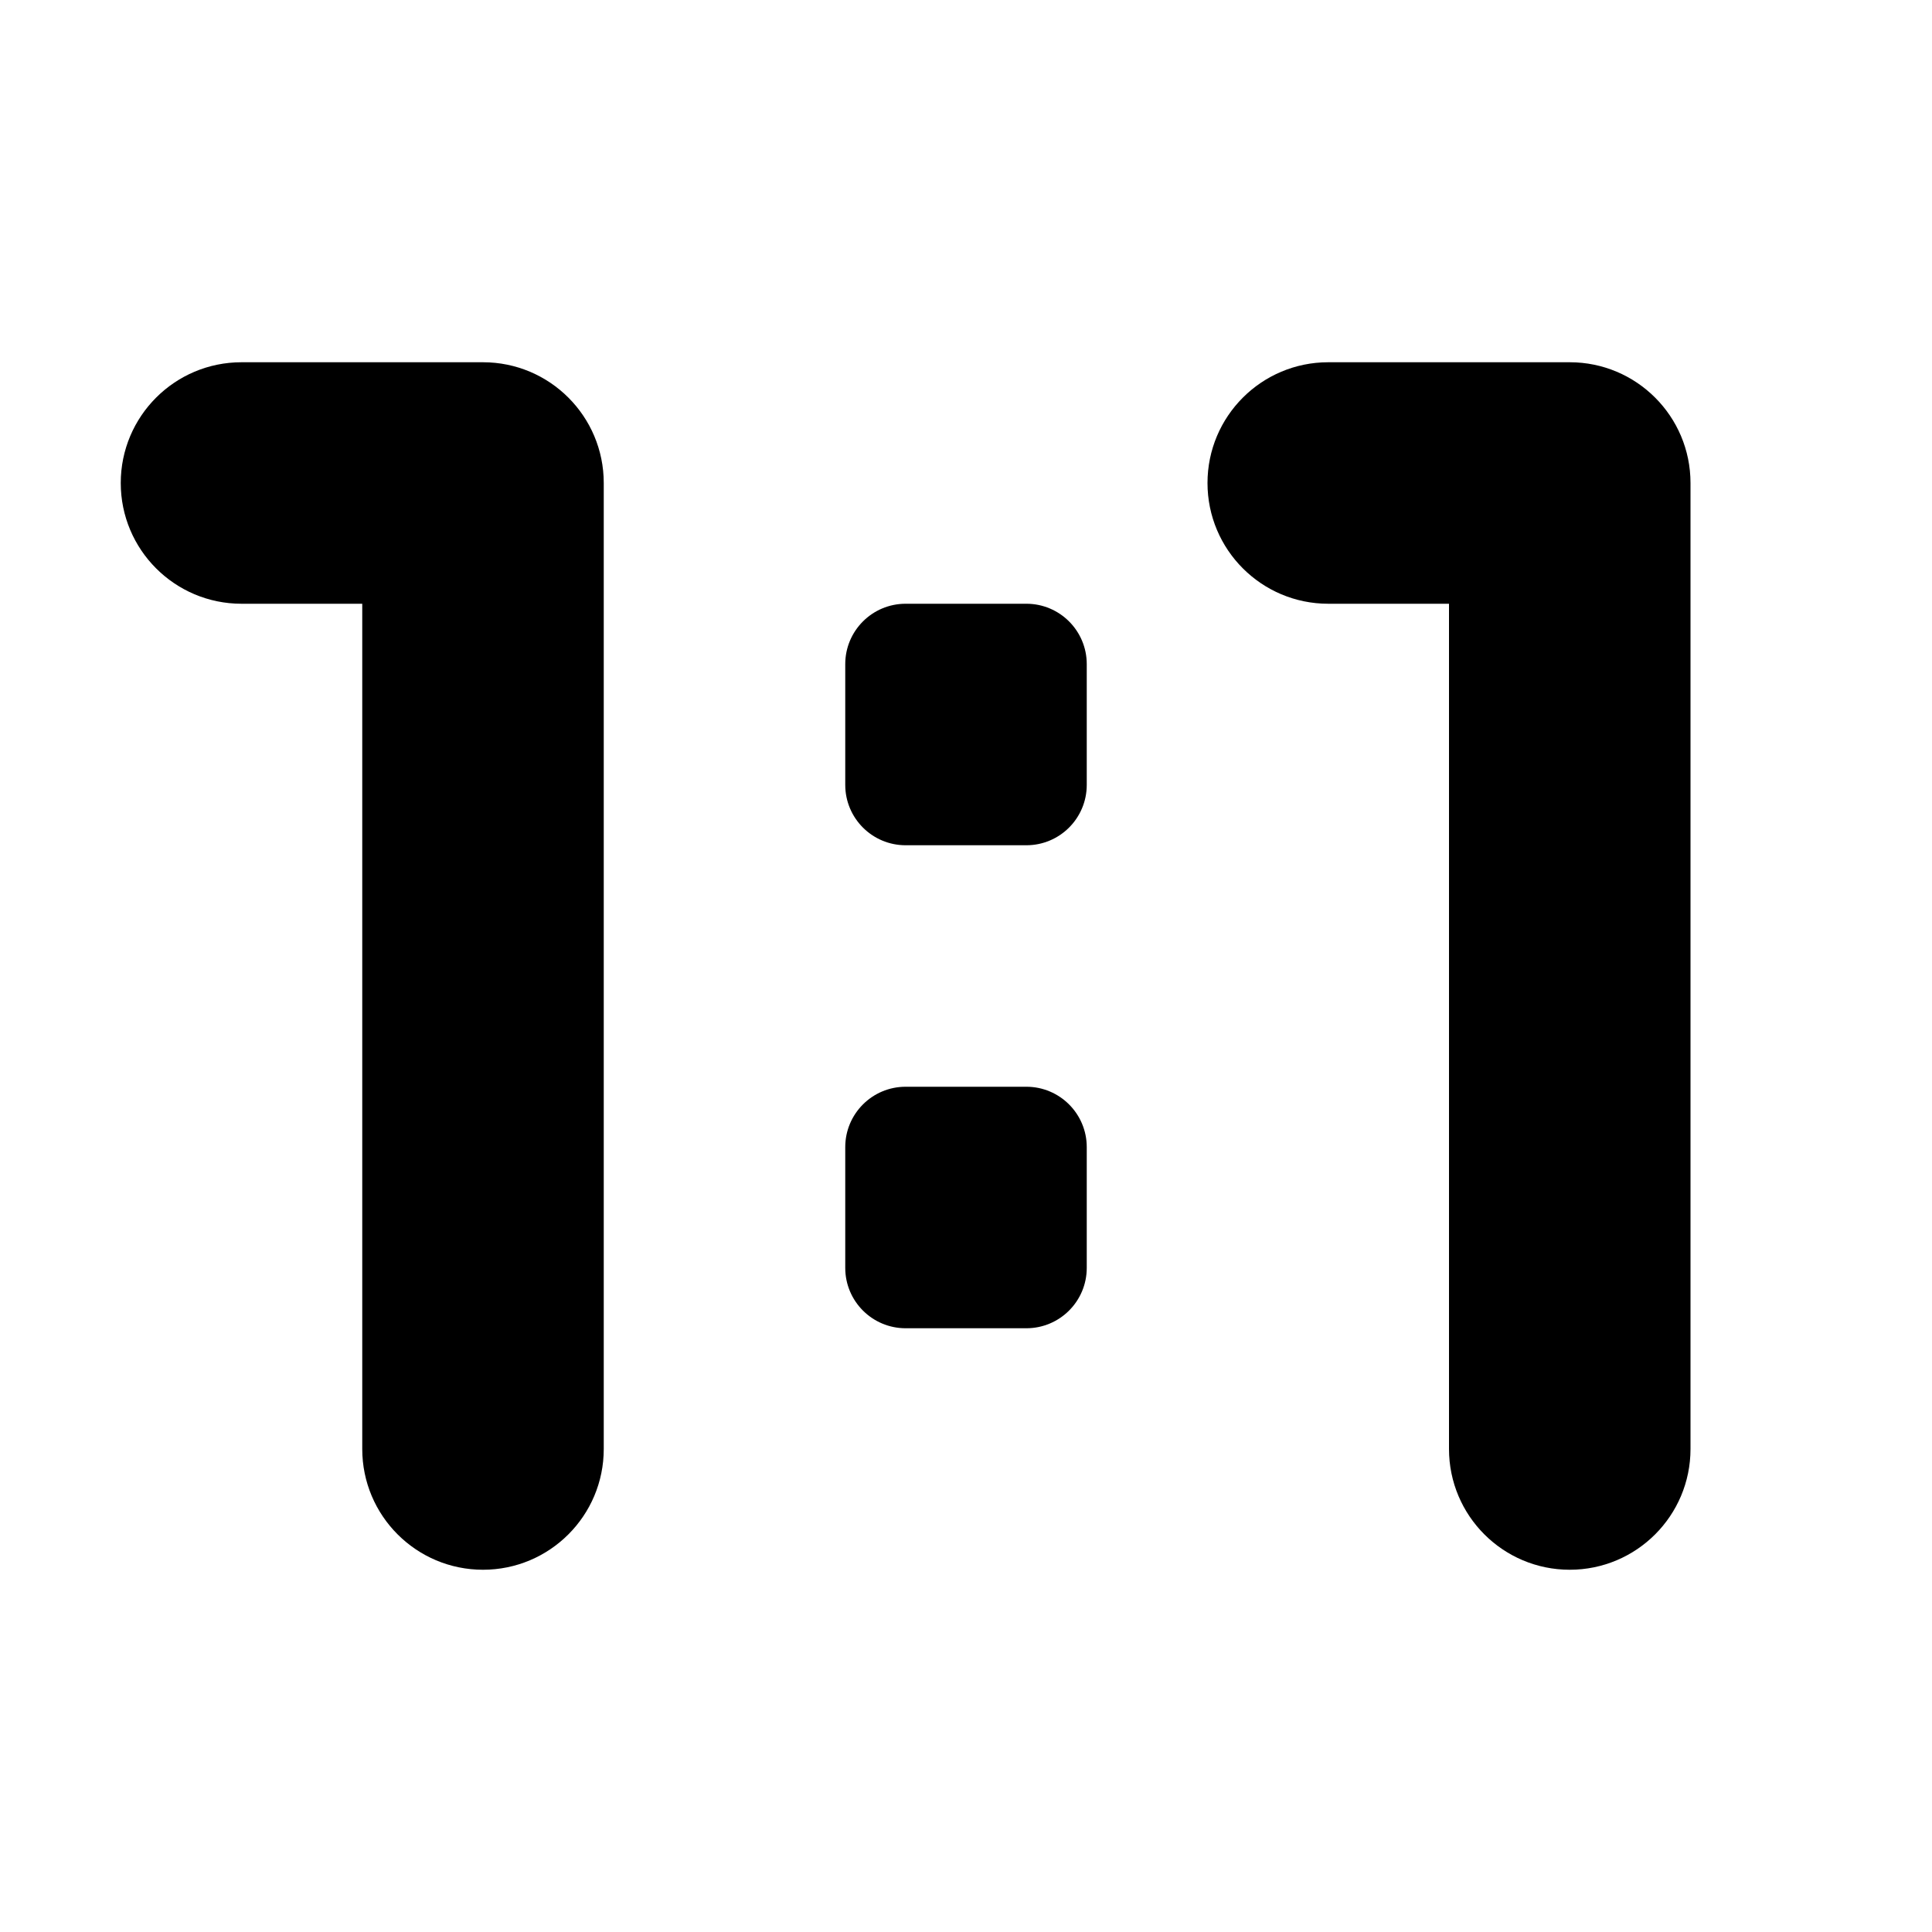
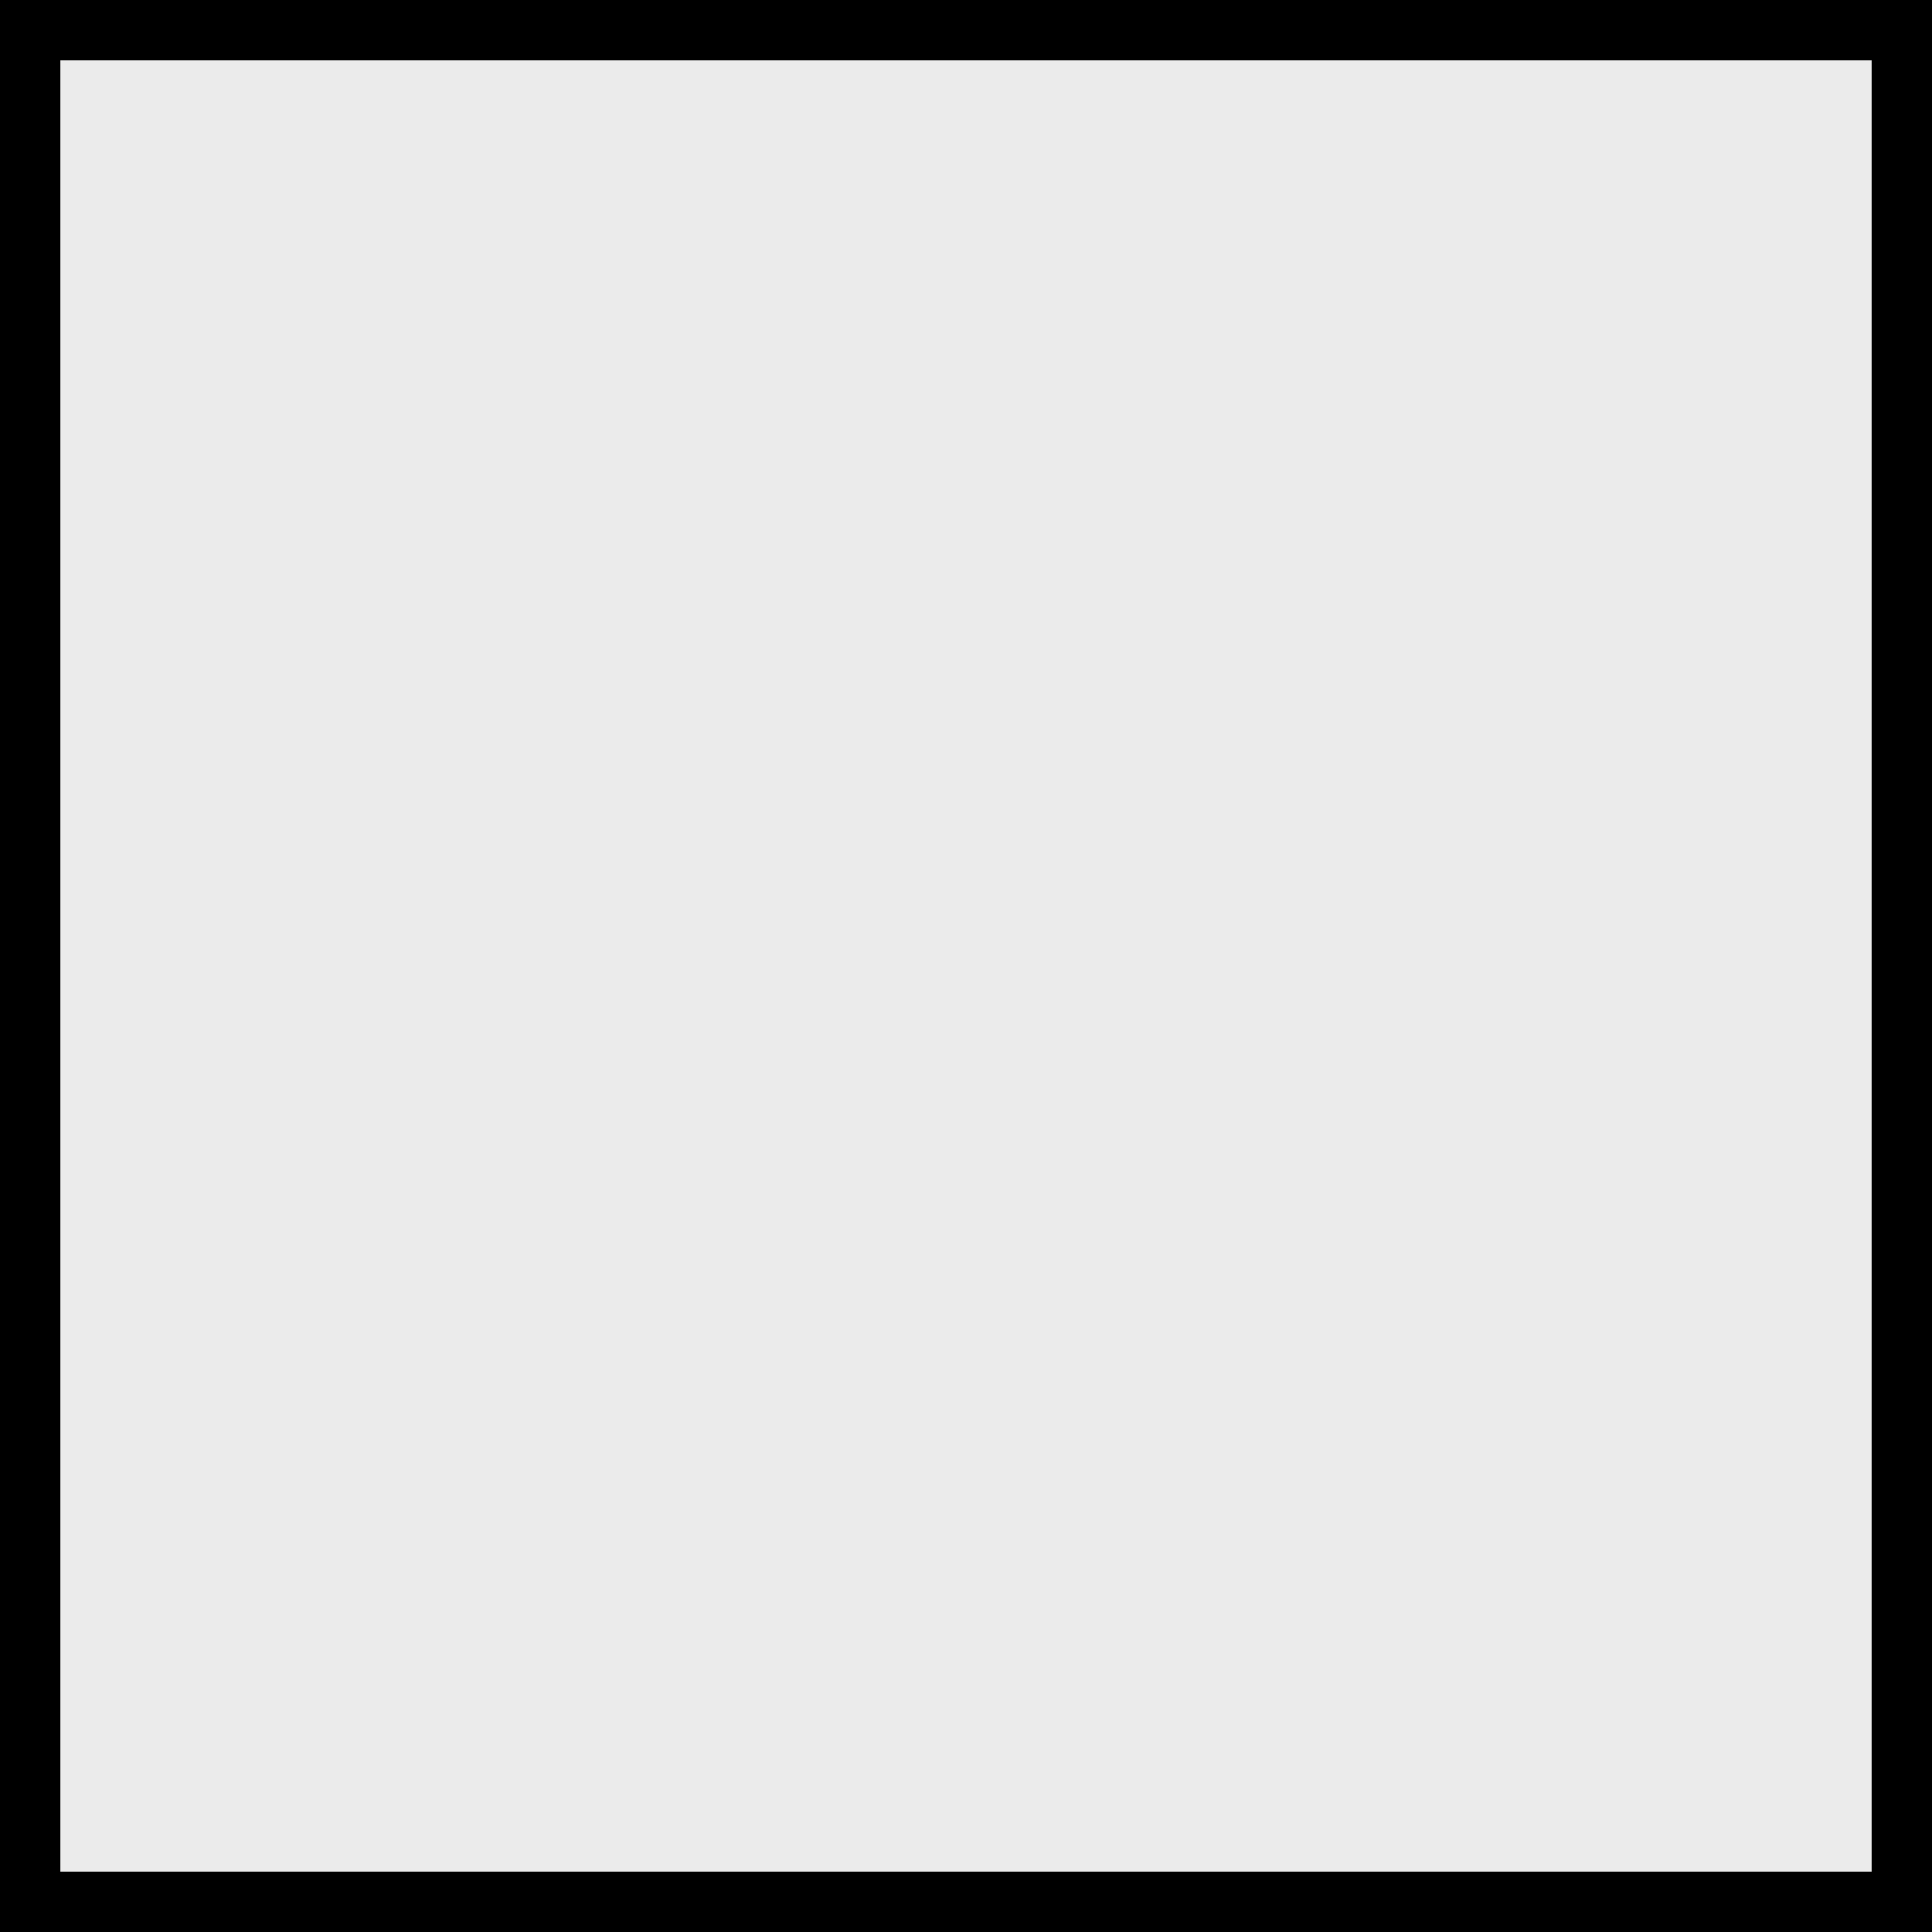
- <svg xmlns="http://www.w3.org/2000/svg" width="16" height="16" fill-rule="evenodd" clip-rule="evenodd" stroke-linejoin="round" stroke-miterlimit="2">
-   <path fill="none" d="M0 0h16v16H0z" />
-   <path d="M1 4a1 1 0 011-1h2a1 1 0 011 1v8a1 1 0 01-2 0V5H2a1 1 0 01-1-1zm9 0a1 1 0 011-1h2a1 1 0 011 1v8a1 1 0 01-2 0V5h-1a1 1 0 01-1-1zM9 9.5a.5.5 0 00-.5-.5h-1a.5.5 0 00-.5.5v1a.5.5 0 00.5.5h1a.5.5 0 00.5-.5v-1zm0-4a.5.5 0 00-.5-.5h-1a.5.5 0 00-.5.5v1a.5.5 0 00.5.5h1a.5.5 0 00.5-.5v-1z" />
+ <svg xmlns="http://www.w3.org/2000/svg" width="100%" height="100%" viewBox="0 0 16 16" version="1.1" xml:space="preserve" style="fill-rule:evenodd;clip-rule:evenodd;stroke-linecap:round;stroke-linejoin:bevel;stroke-miterlimit:1.5;">
+   <rect x="0" y="0" width="16" height="16" style="fill:rgb(235,235,235);stroke:black;stroke-width:1px;" />
</svg>
